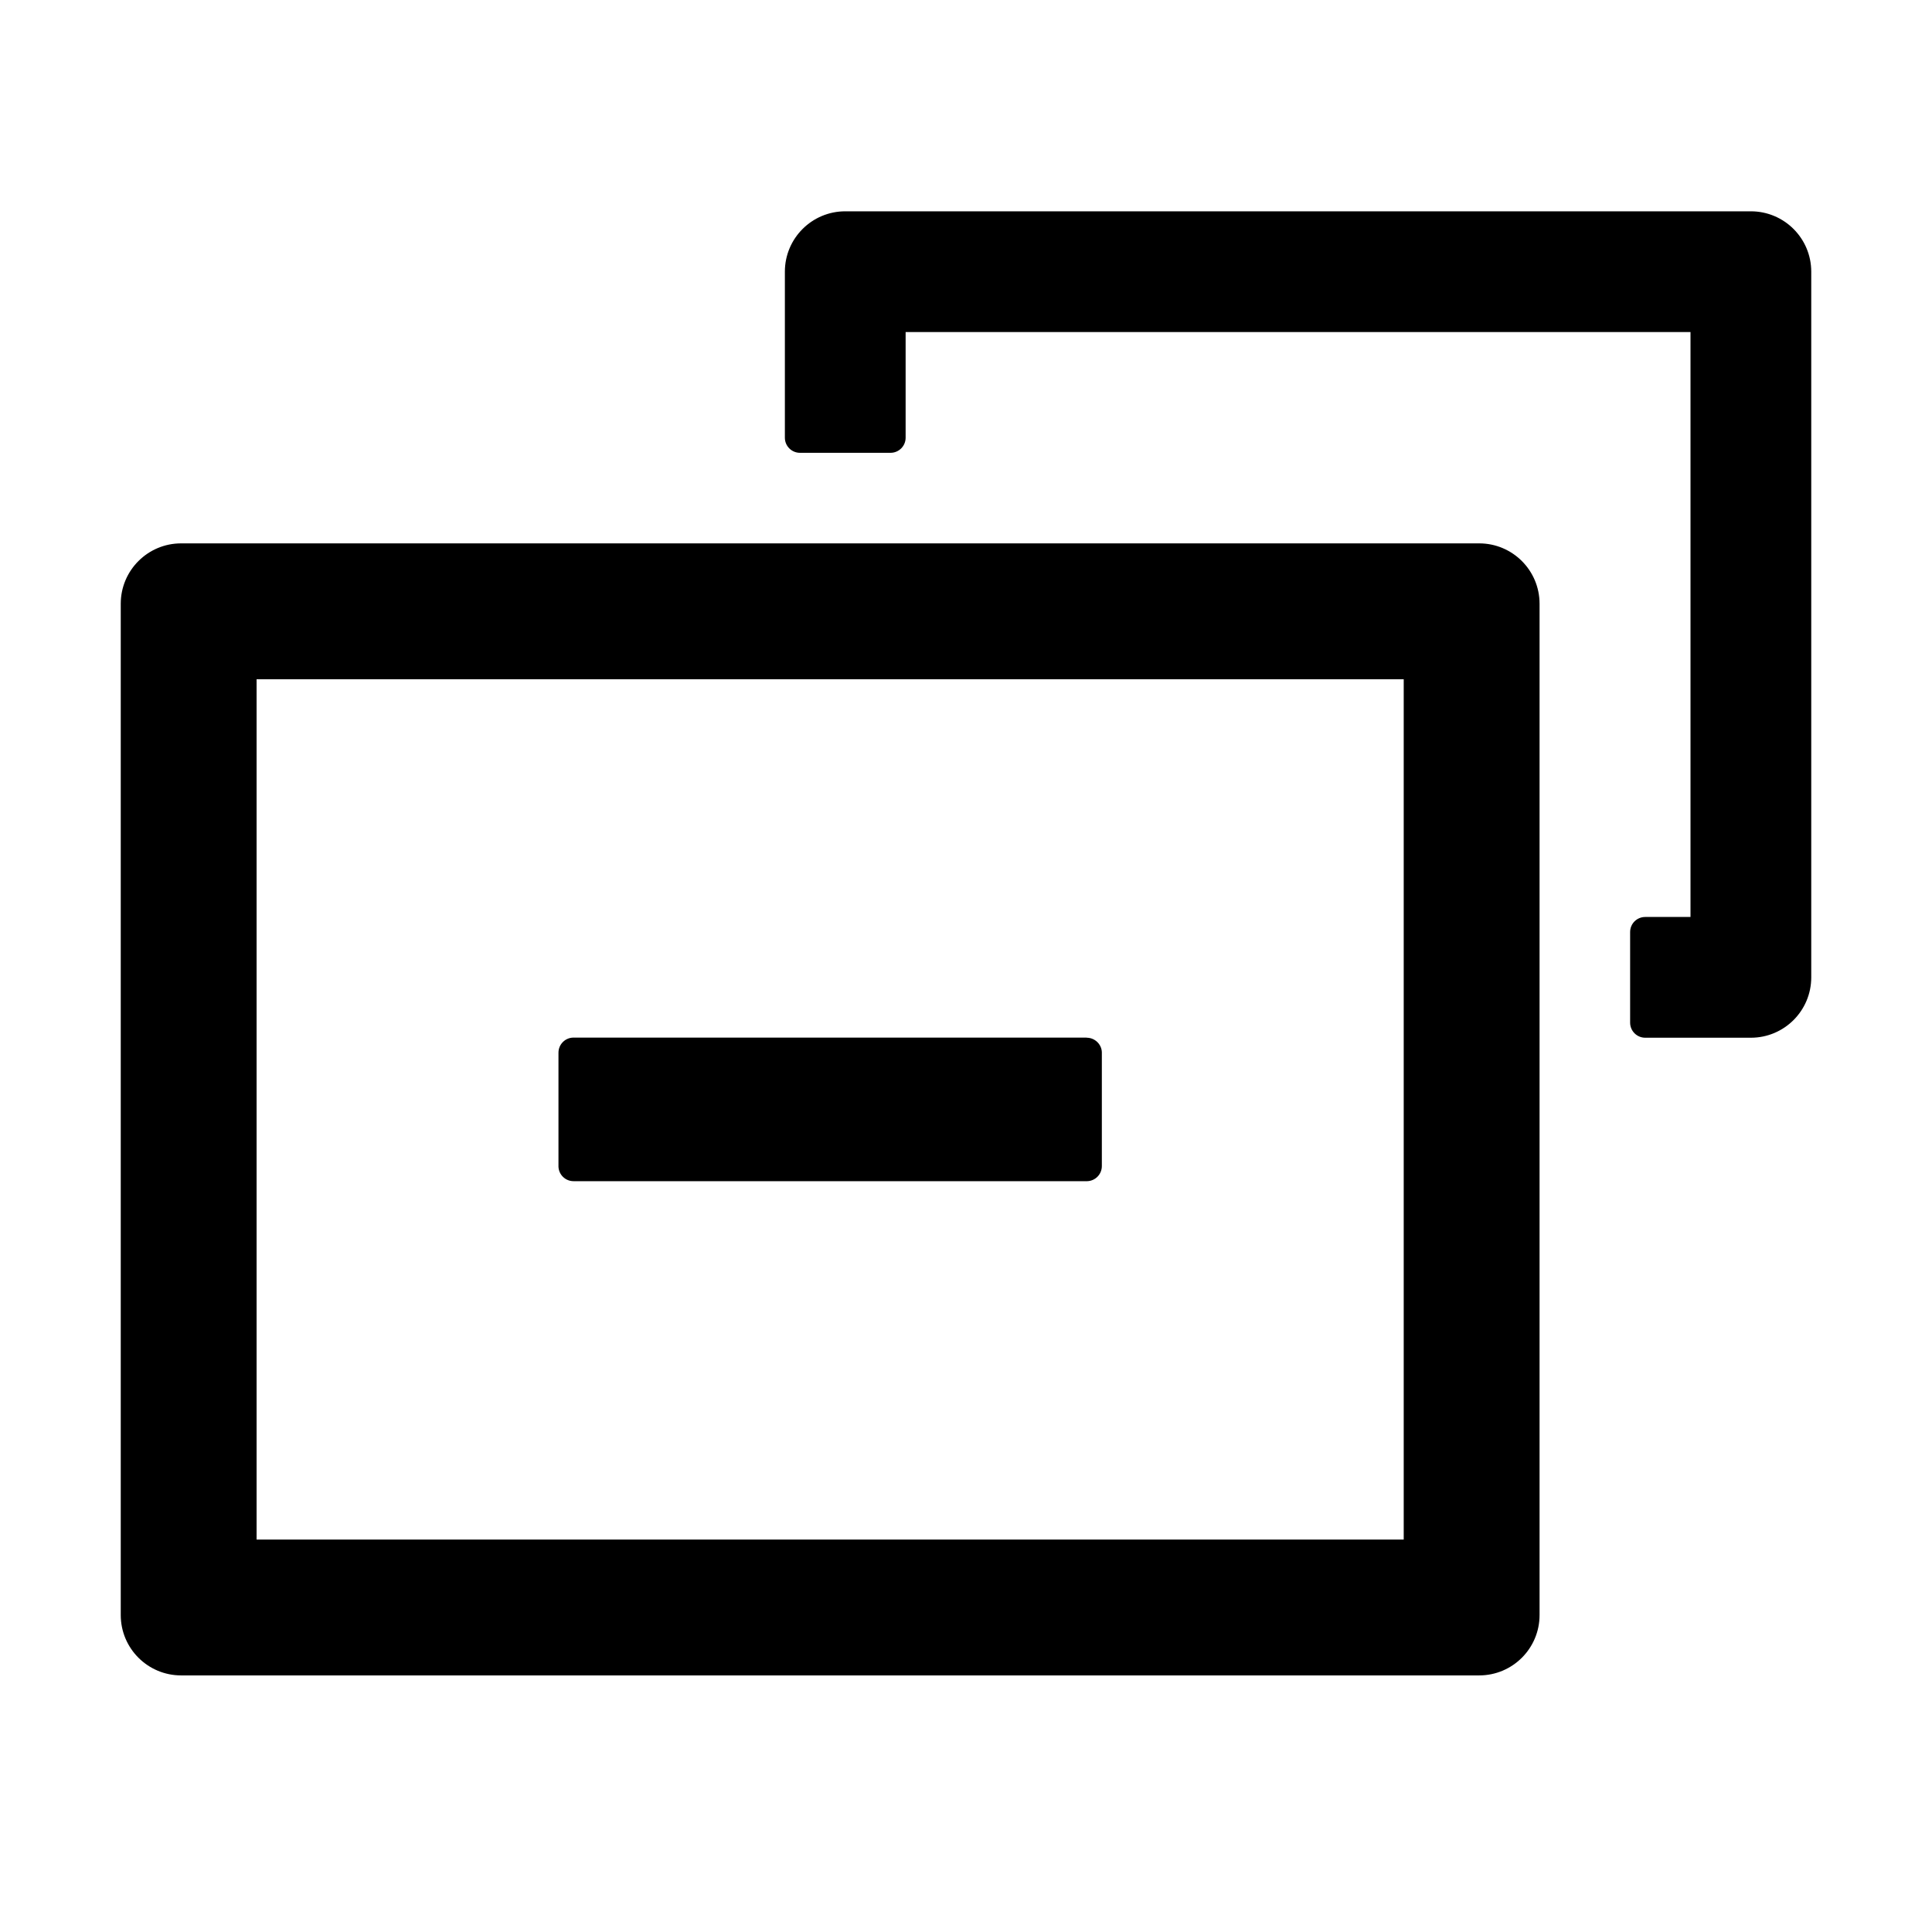
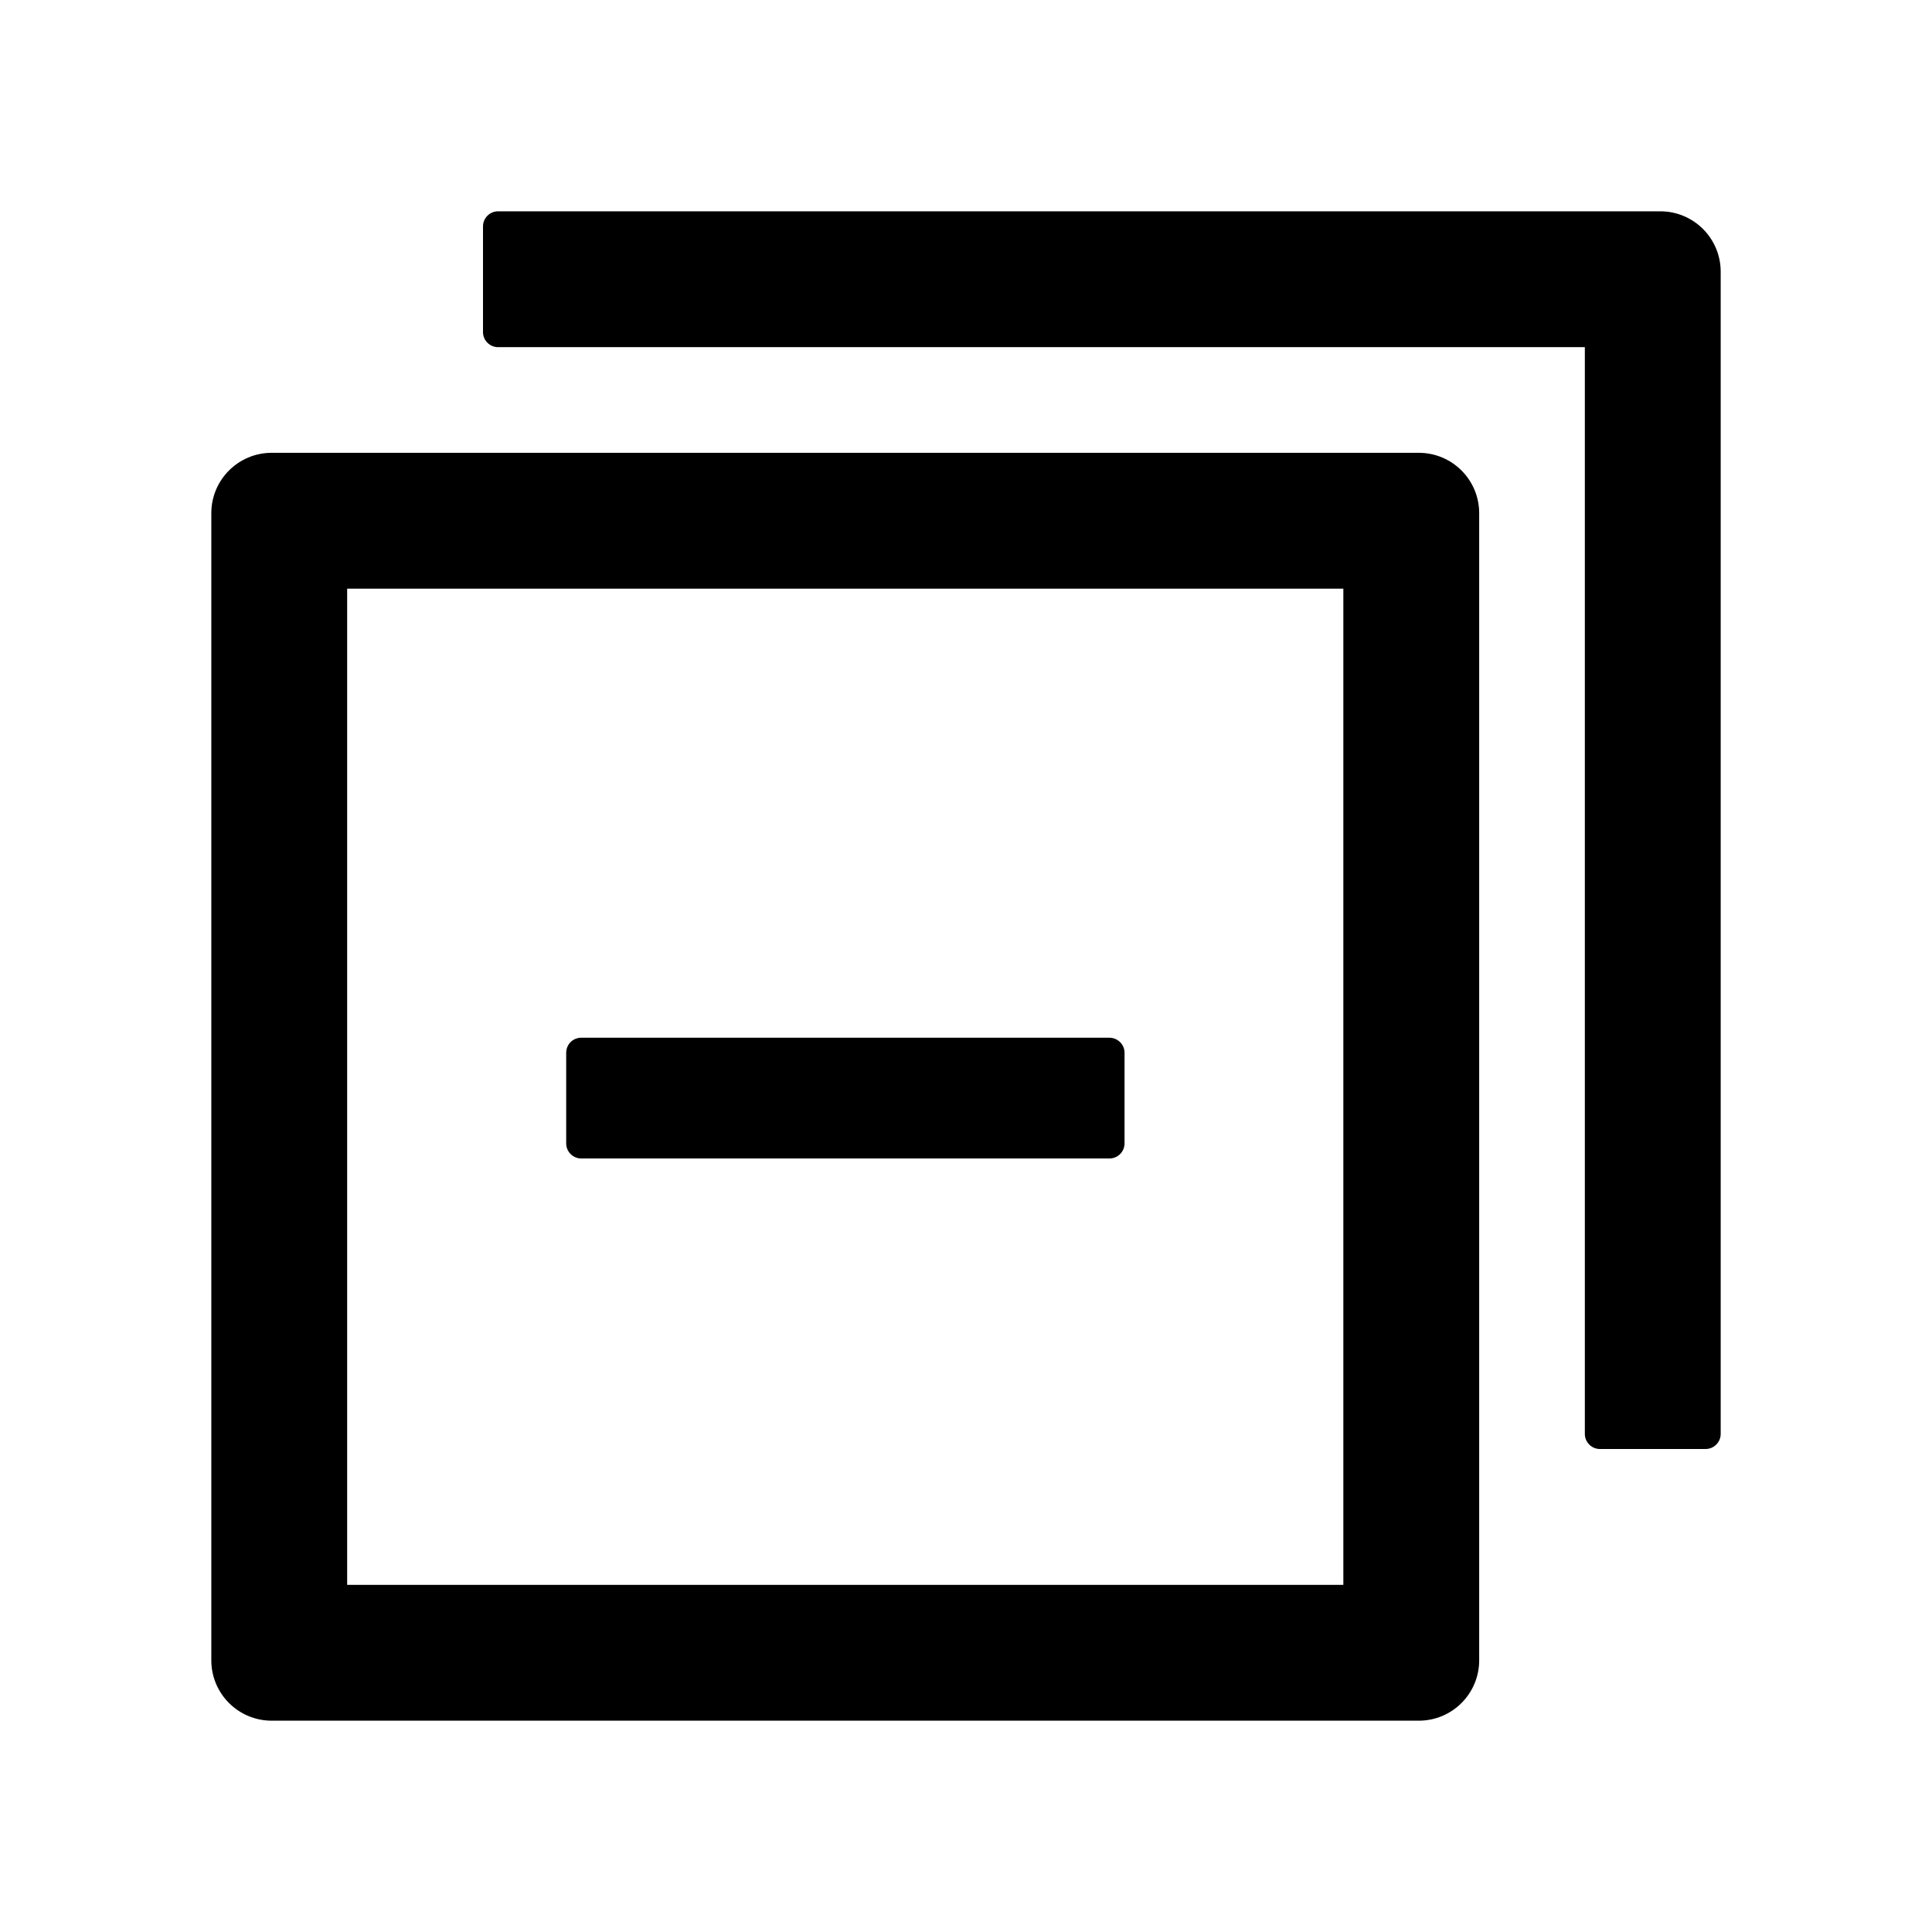
- <svg xmlns="http://www.w3.org/2000/svg" t="1679049616896" class="icon" viewBox="0 0 1024 1024" version="1.1" p-id="2518" width="200" height="200">
-   <path d="M784 288a32 32 0 0 1 32 32v536a32 32 0 0 1-32 32H96a32 32 0 0 1-32-32V320a32 32 0 0 1 32-32h688z m-40 72H136v456h608V360zM576 550.016c4.288 0 7.872 3.456 8 7.68v60.352a8 8 0 0 1-7.744 8H304a8 8 0 0 1-8-7.68v-60.416c0-4.352 3.456-7.872 7.744-8H576zM928 112a32 32 0 0 1 32 32v374.016a32 32 0 0 1-32 32h-56a8 8 0 0 1-8-8v-48c0-4.48 3.584-8 8-8h24V176H480v56a8 8 0 0 1-8 8h-48a8 8 0 0 1-8-8v-88a32 32 0 0 1 32-32h480z" p-id="2519" />
+ <svg xmlns="http://www.w3.org/2000/svg" t="1703830387929" class="icon" viewBox="0 0 1024 1024" version="1.1" p-id="2308" width="200" height="200">
+   <path d="M752 240a32 32 0 0 1 32 32v608a32 32 0 0 1-32 32H144a32 32 0 0 1-32-32V272a32 32 0 0 1 32-32h608z m-40 72H184v528h528V312z m168-200a32 32 0 0 1 32 32v616a8 8 0 0 1-8 8h-56a8 8 0 0 1-8-8V184H264a8 8 0 0 1-8-8v-56c0-4.416 3.584-8 8-8h616zM587.968 550.016c4.48 0 8.064 3.584 8.064 8v48a8 8 0 0 1-8.064 8H308.096a8 8 0 0 1-8-8v-48c0-4.48 3.52-8 8-8h280z" p-id="2309" />
</svg>
